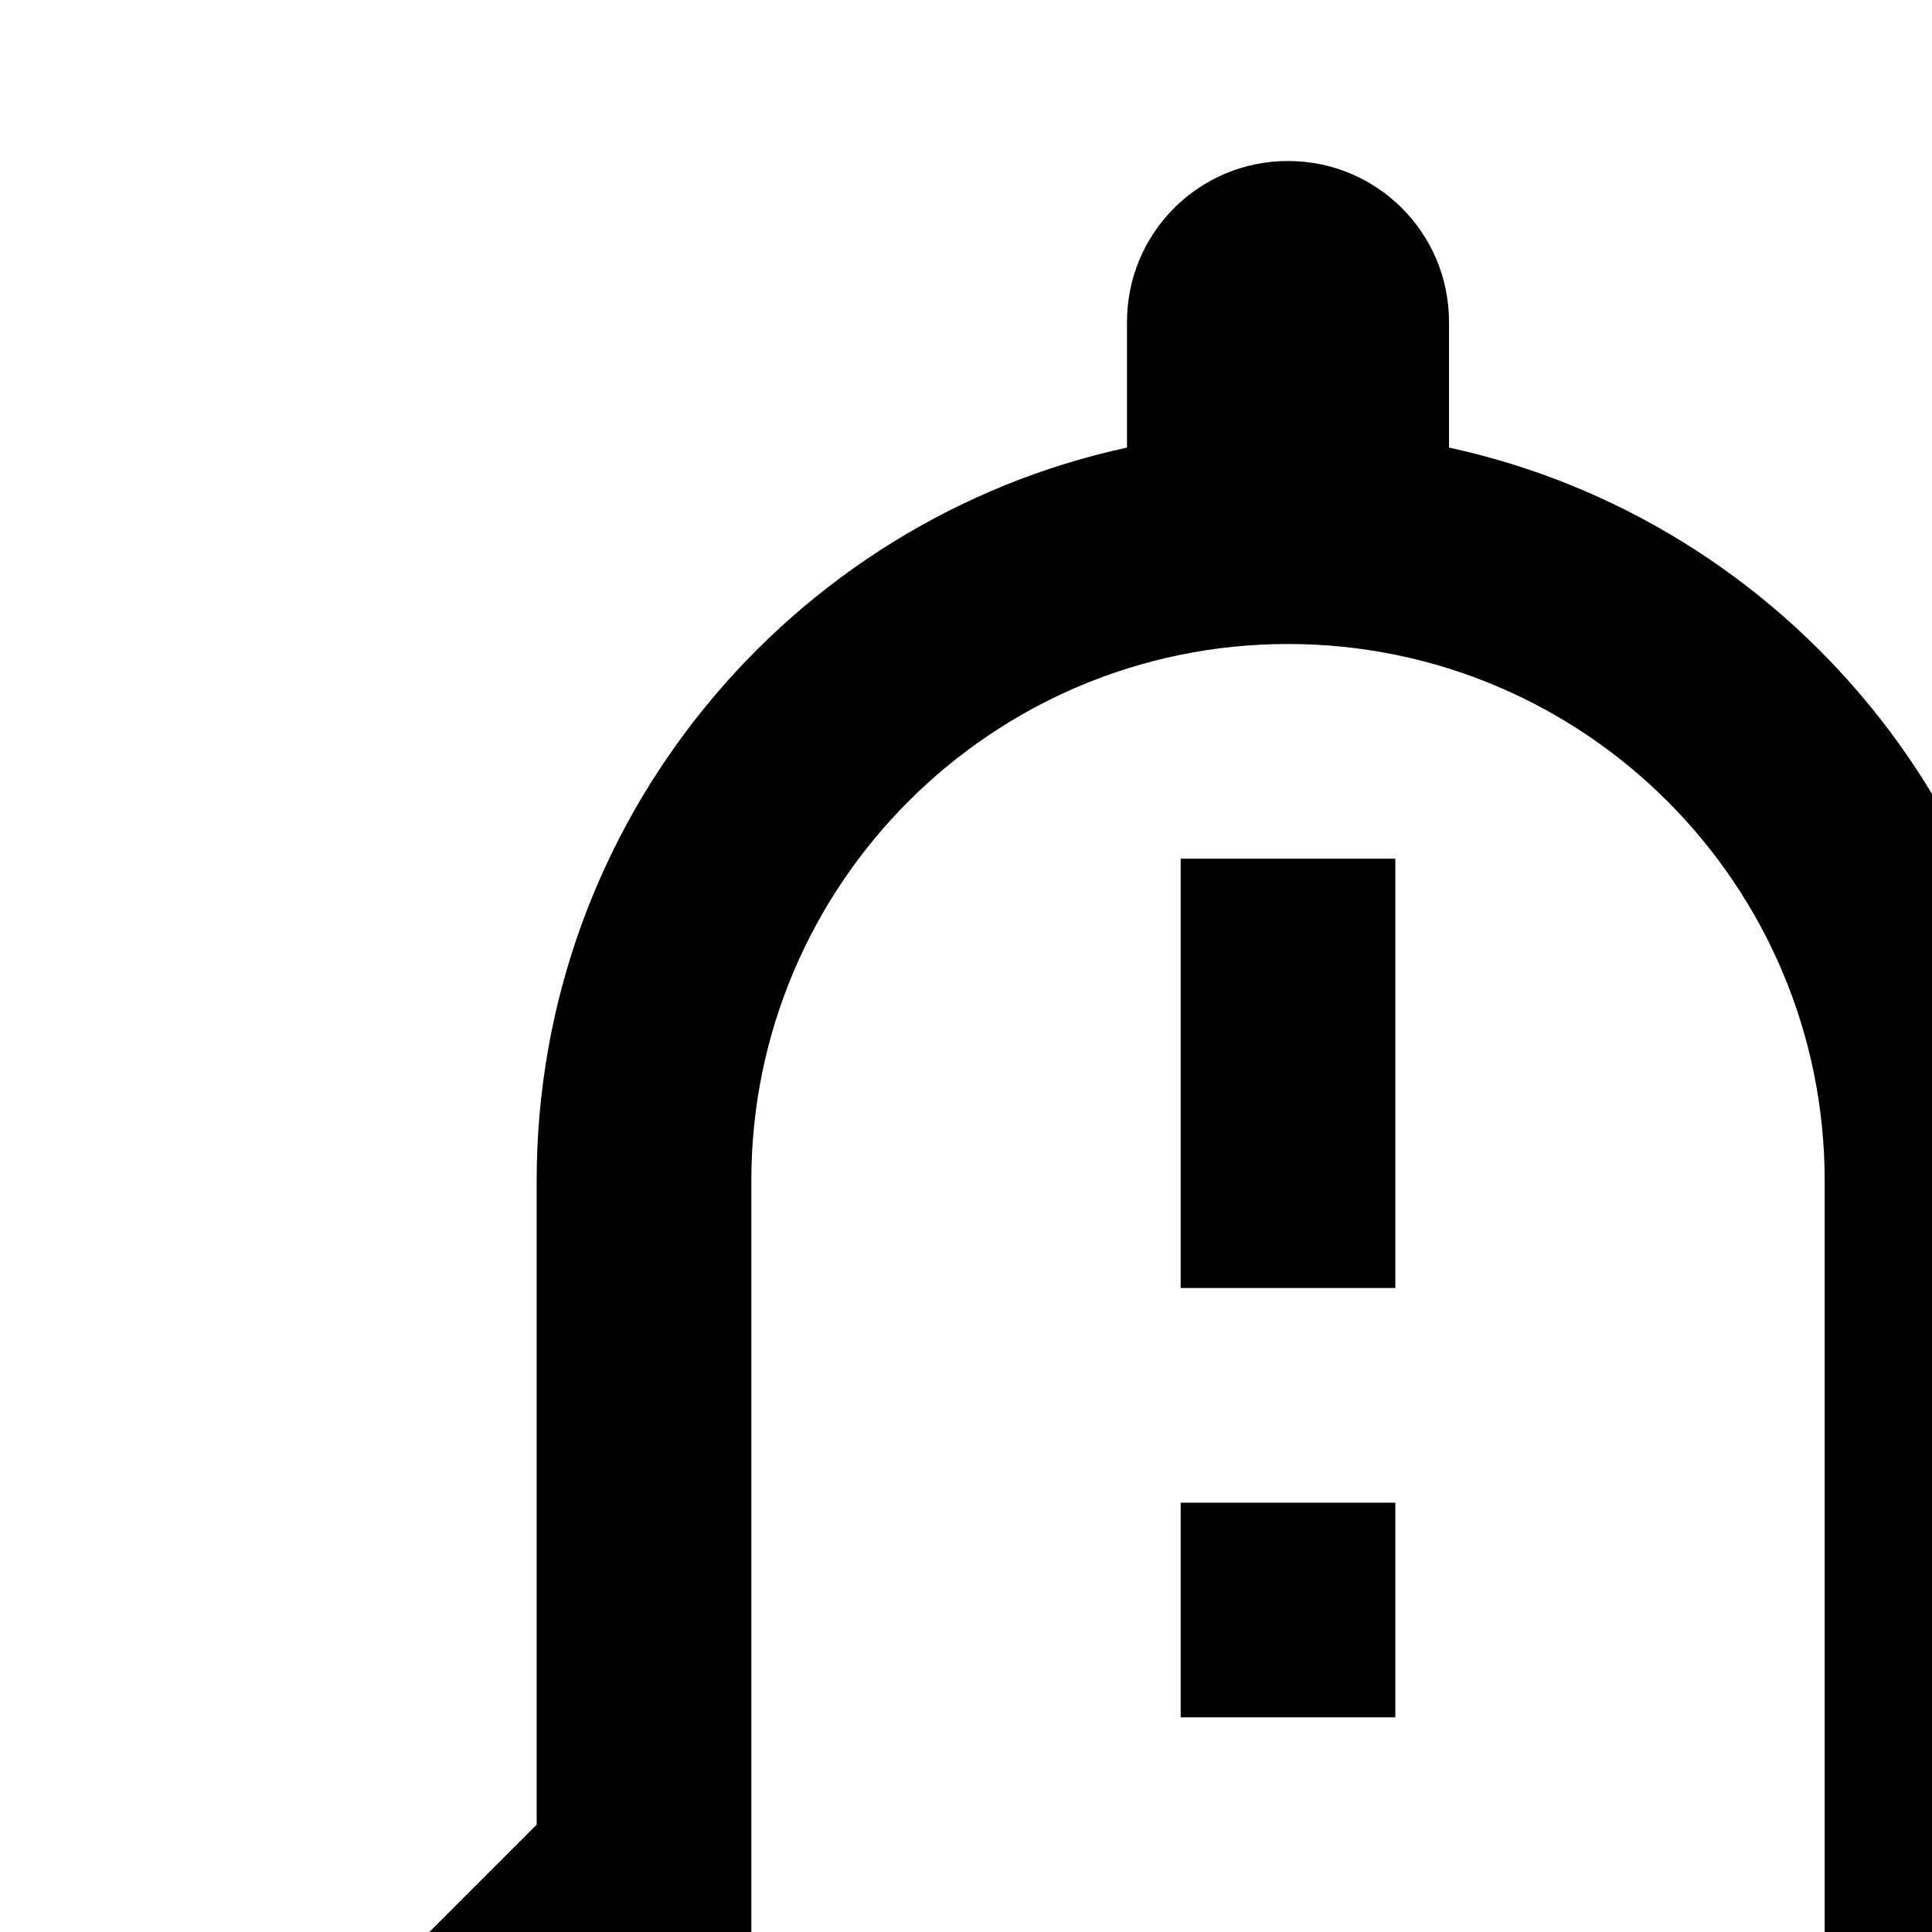
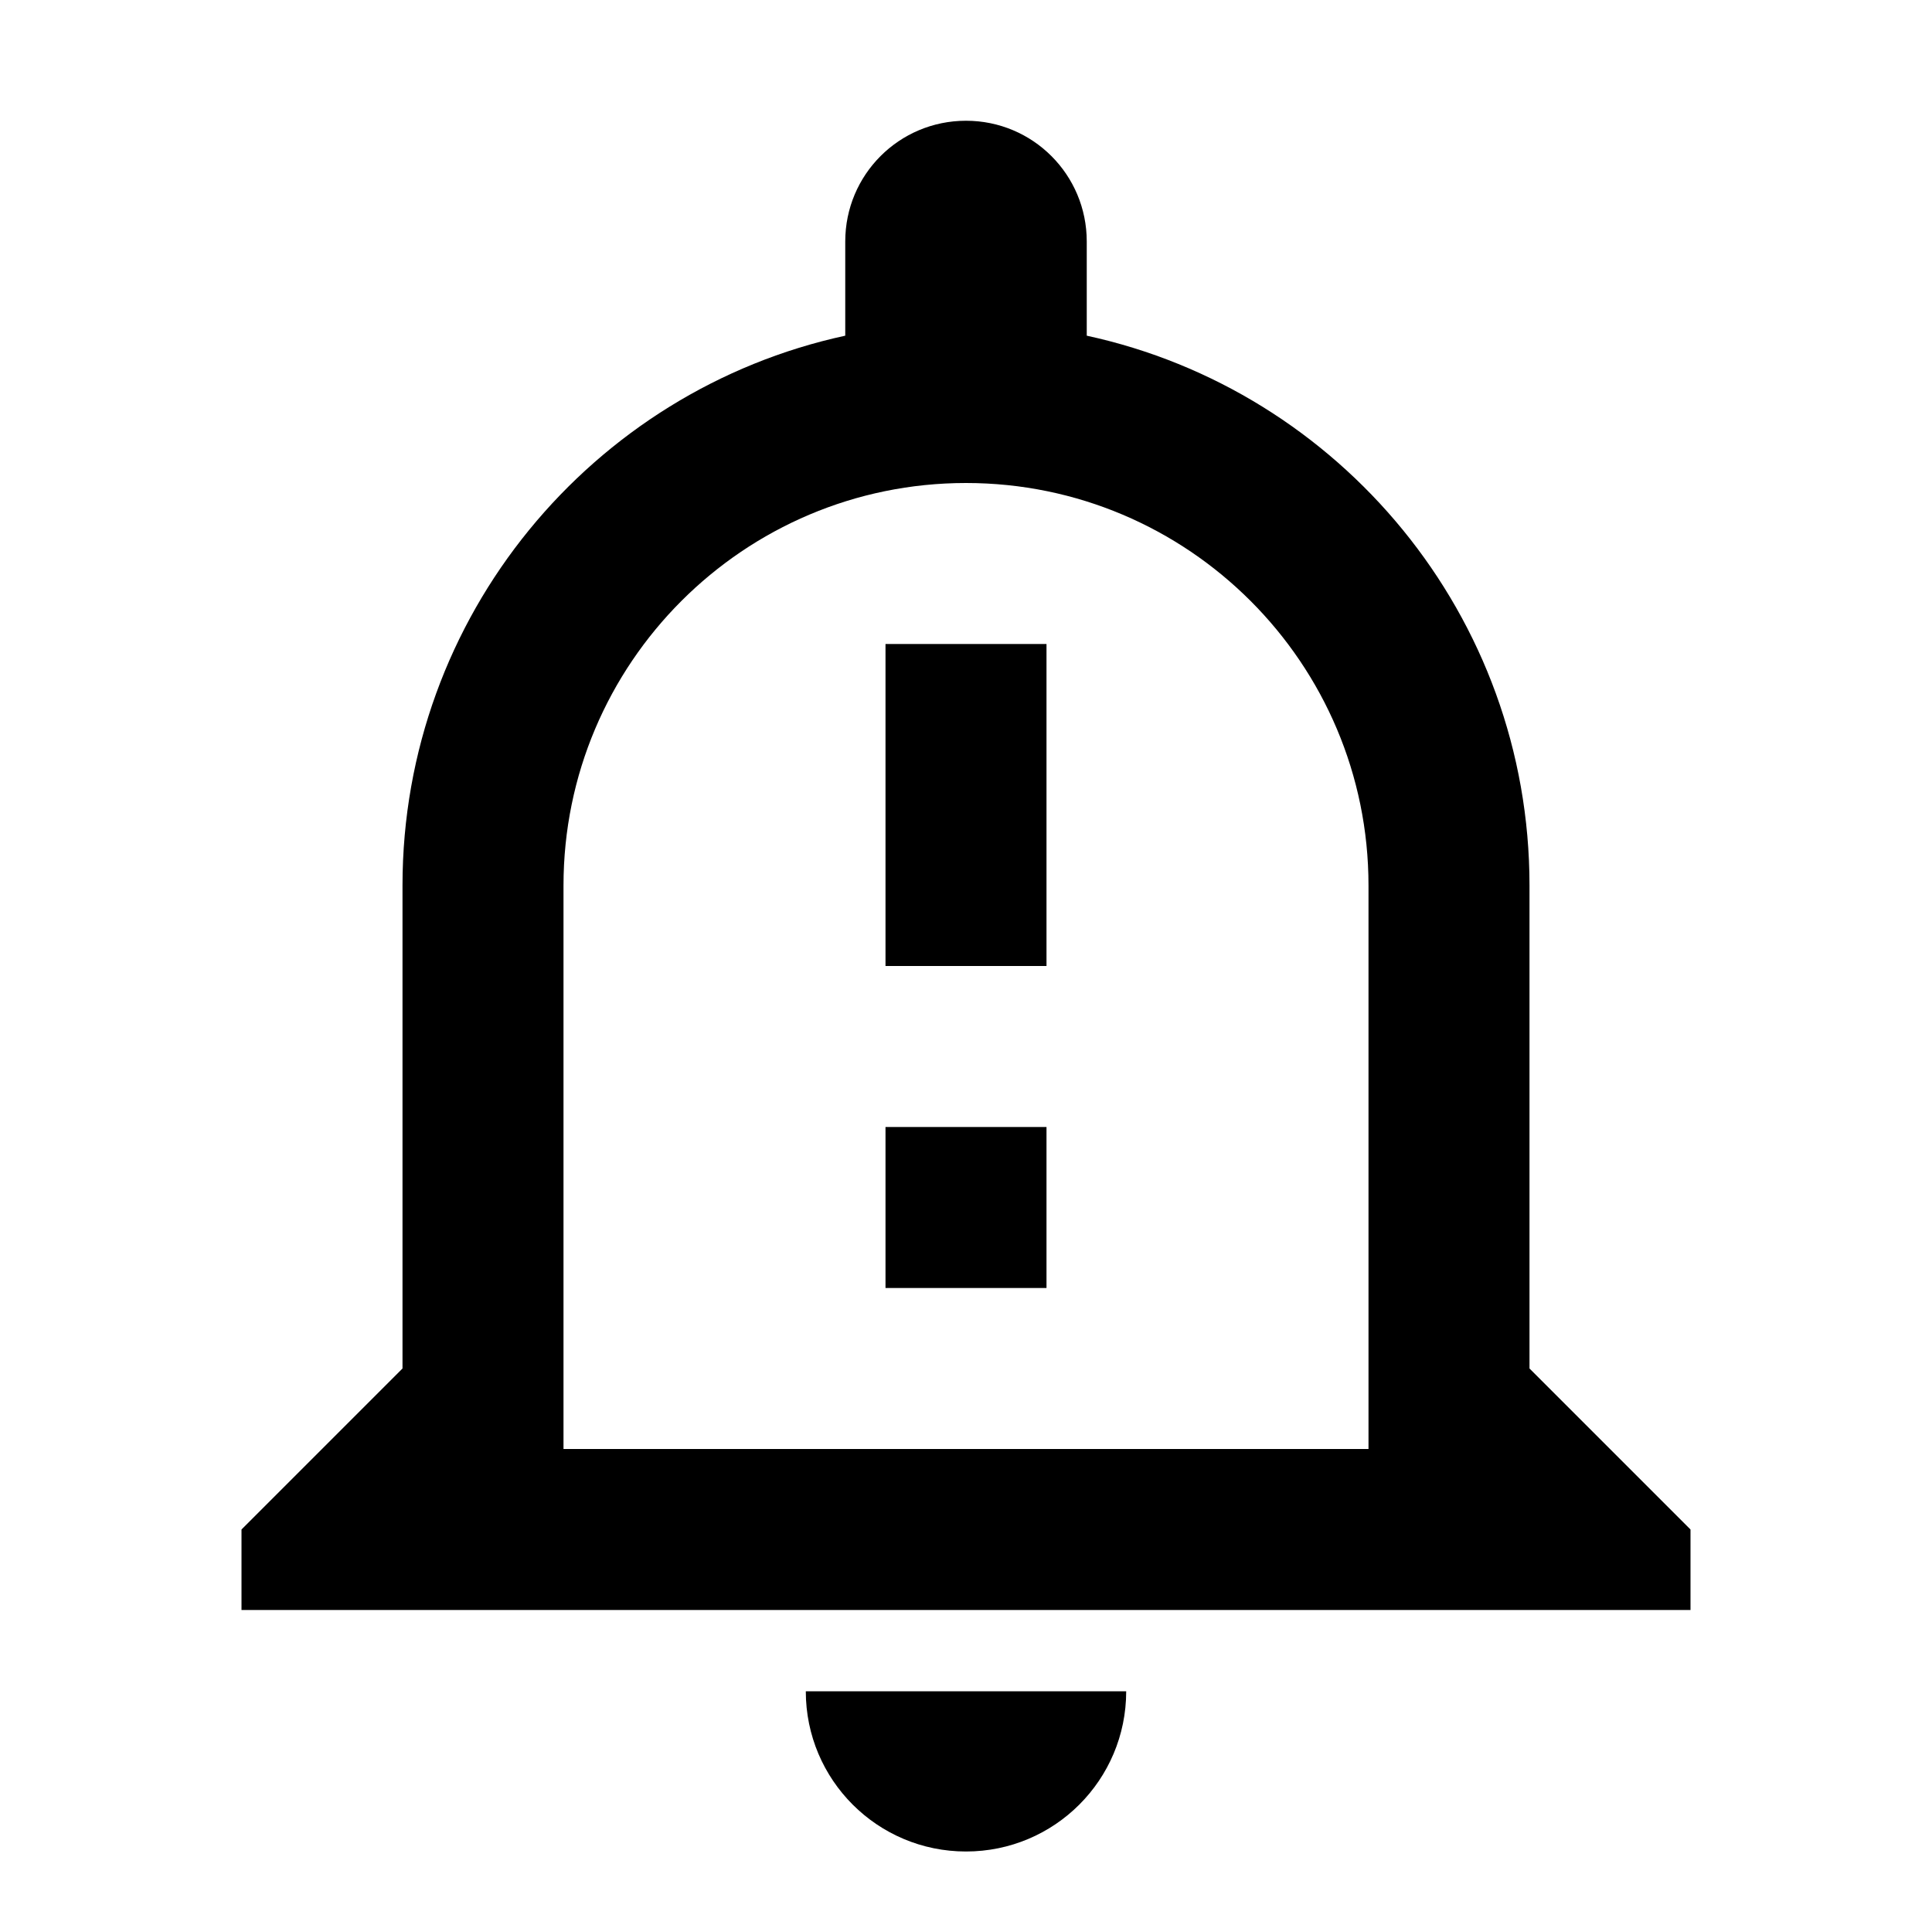
- <svg xmlns="http://www.w3.org/2000/svg" width="18" height="18" viewBox="0 0 18 18">
+ <svg xmlns="http://www.w3.org/2000/svg" width="24" height="24" viewBox="0 0 24 24">
  <path d="M10.01 21.01c0 1.1.89 1.99 1.99 1.99s1.99-.89 1.99-1.99h-3.98zM12 6c2.76 0 5 2.24 5 5v7H7v-7c0-2.76 2.24-5 5-5zm0-4.5c-.83 0-1.5.67-1.5 1.5v1.17C7.36 4.85 5 7.65 5 11v6l-2 2v1h18v-1l-2-2v-6c0-3.35-2.36-6.15-5.5-6.83V3c0-.83-.67-1.5-1.5-1.5zM11 8h2v4h-2zm0 6h2v2h-2z" />
</svg>
